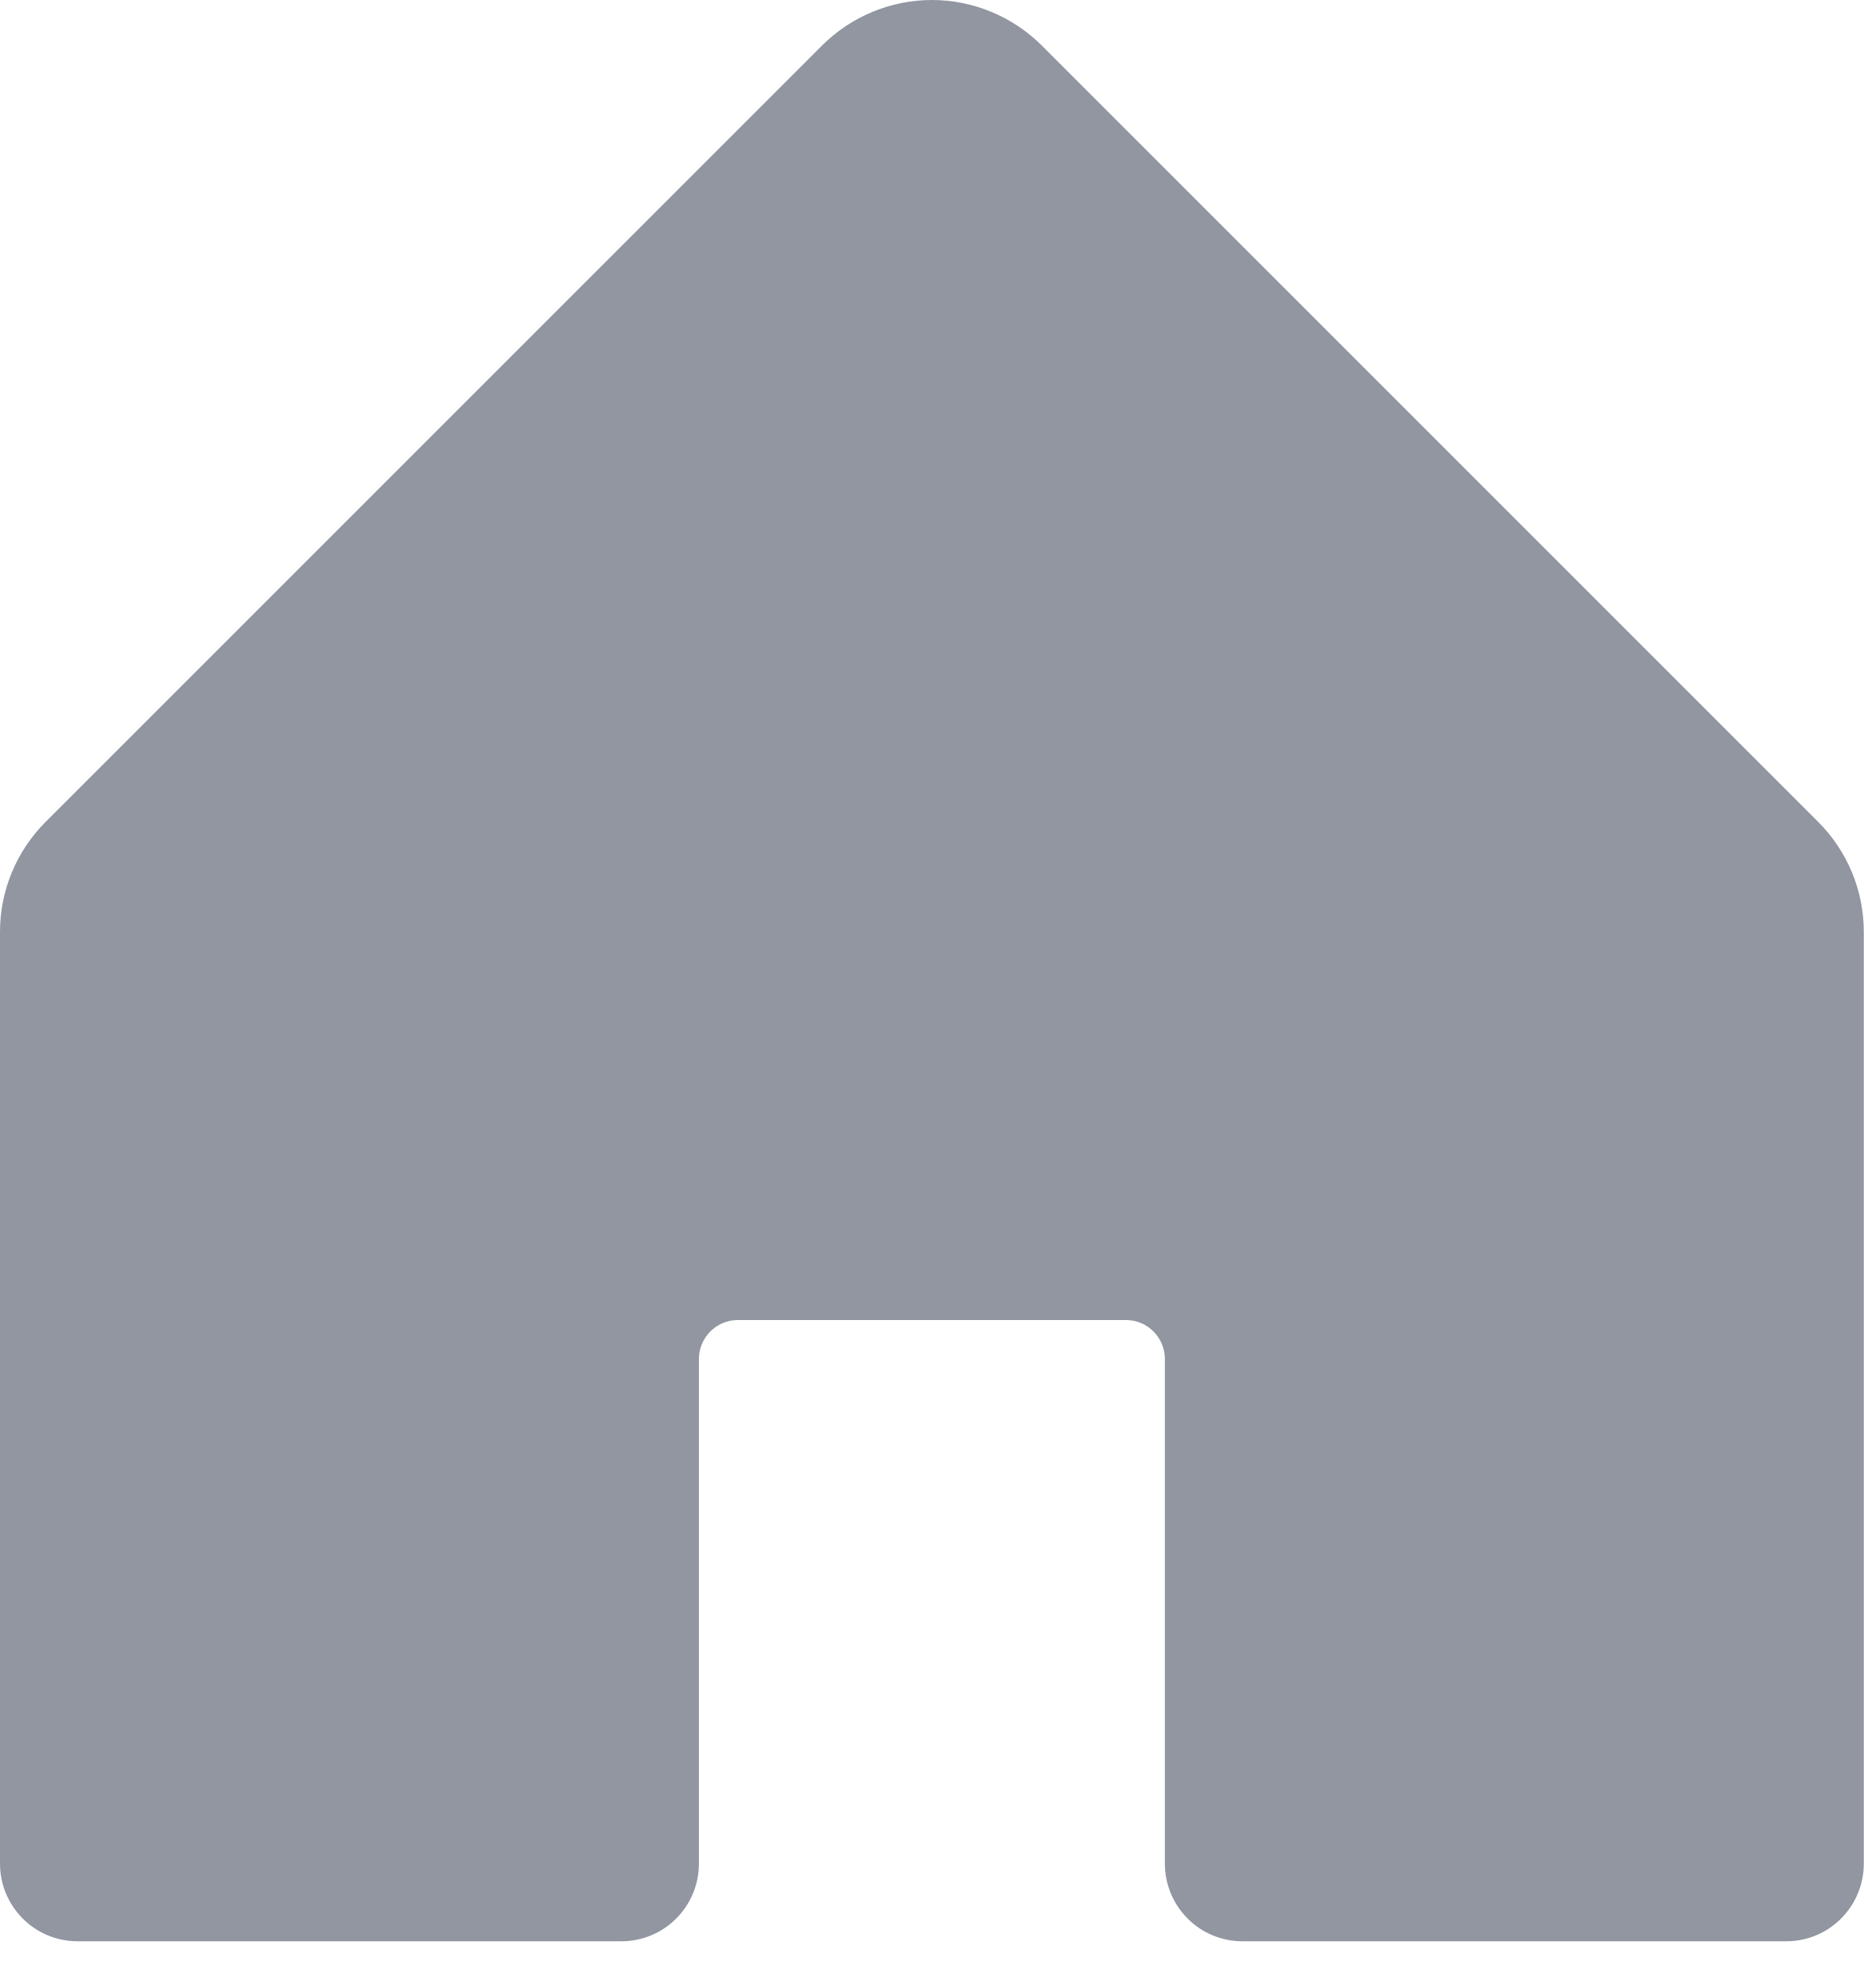
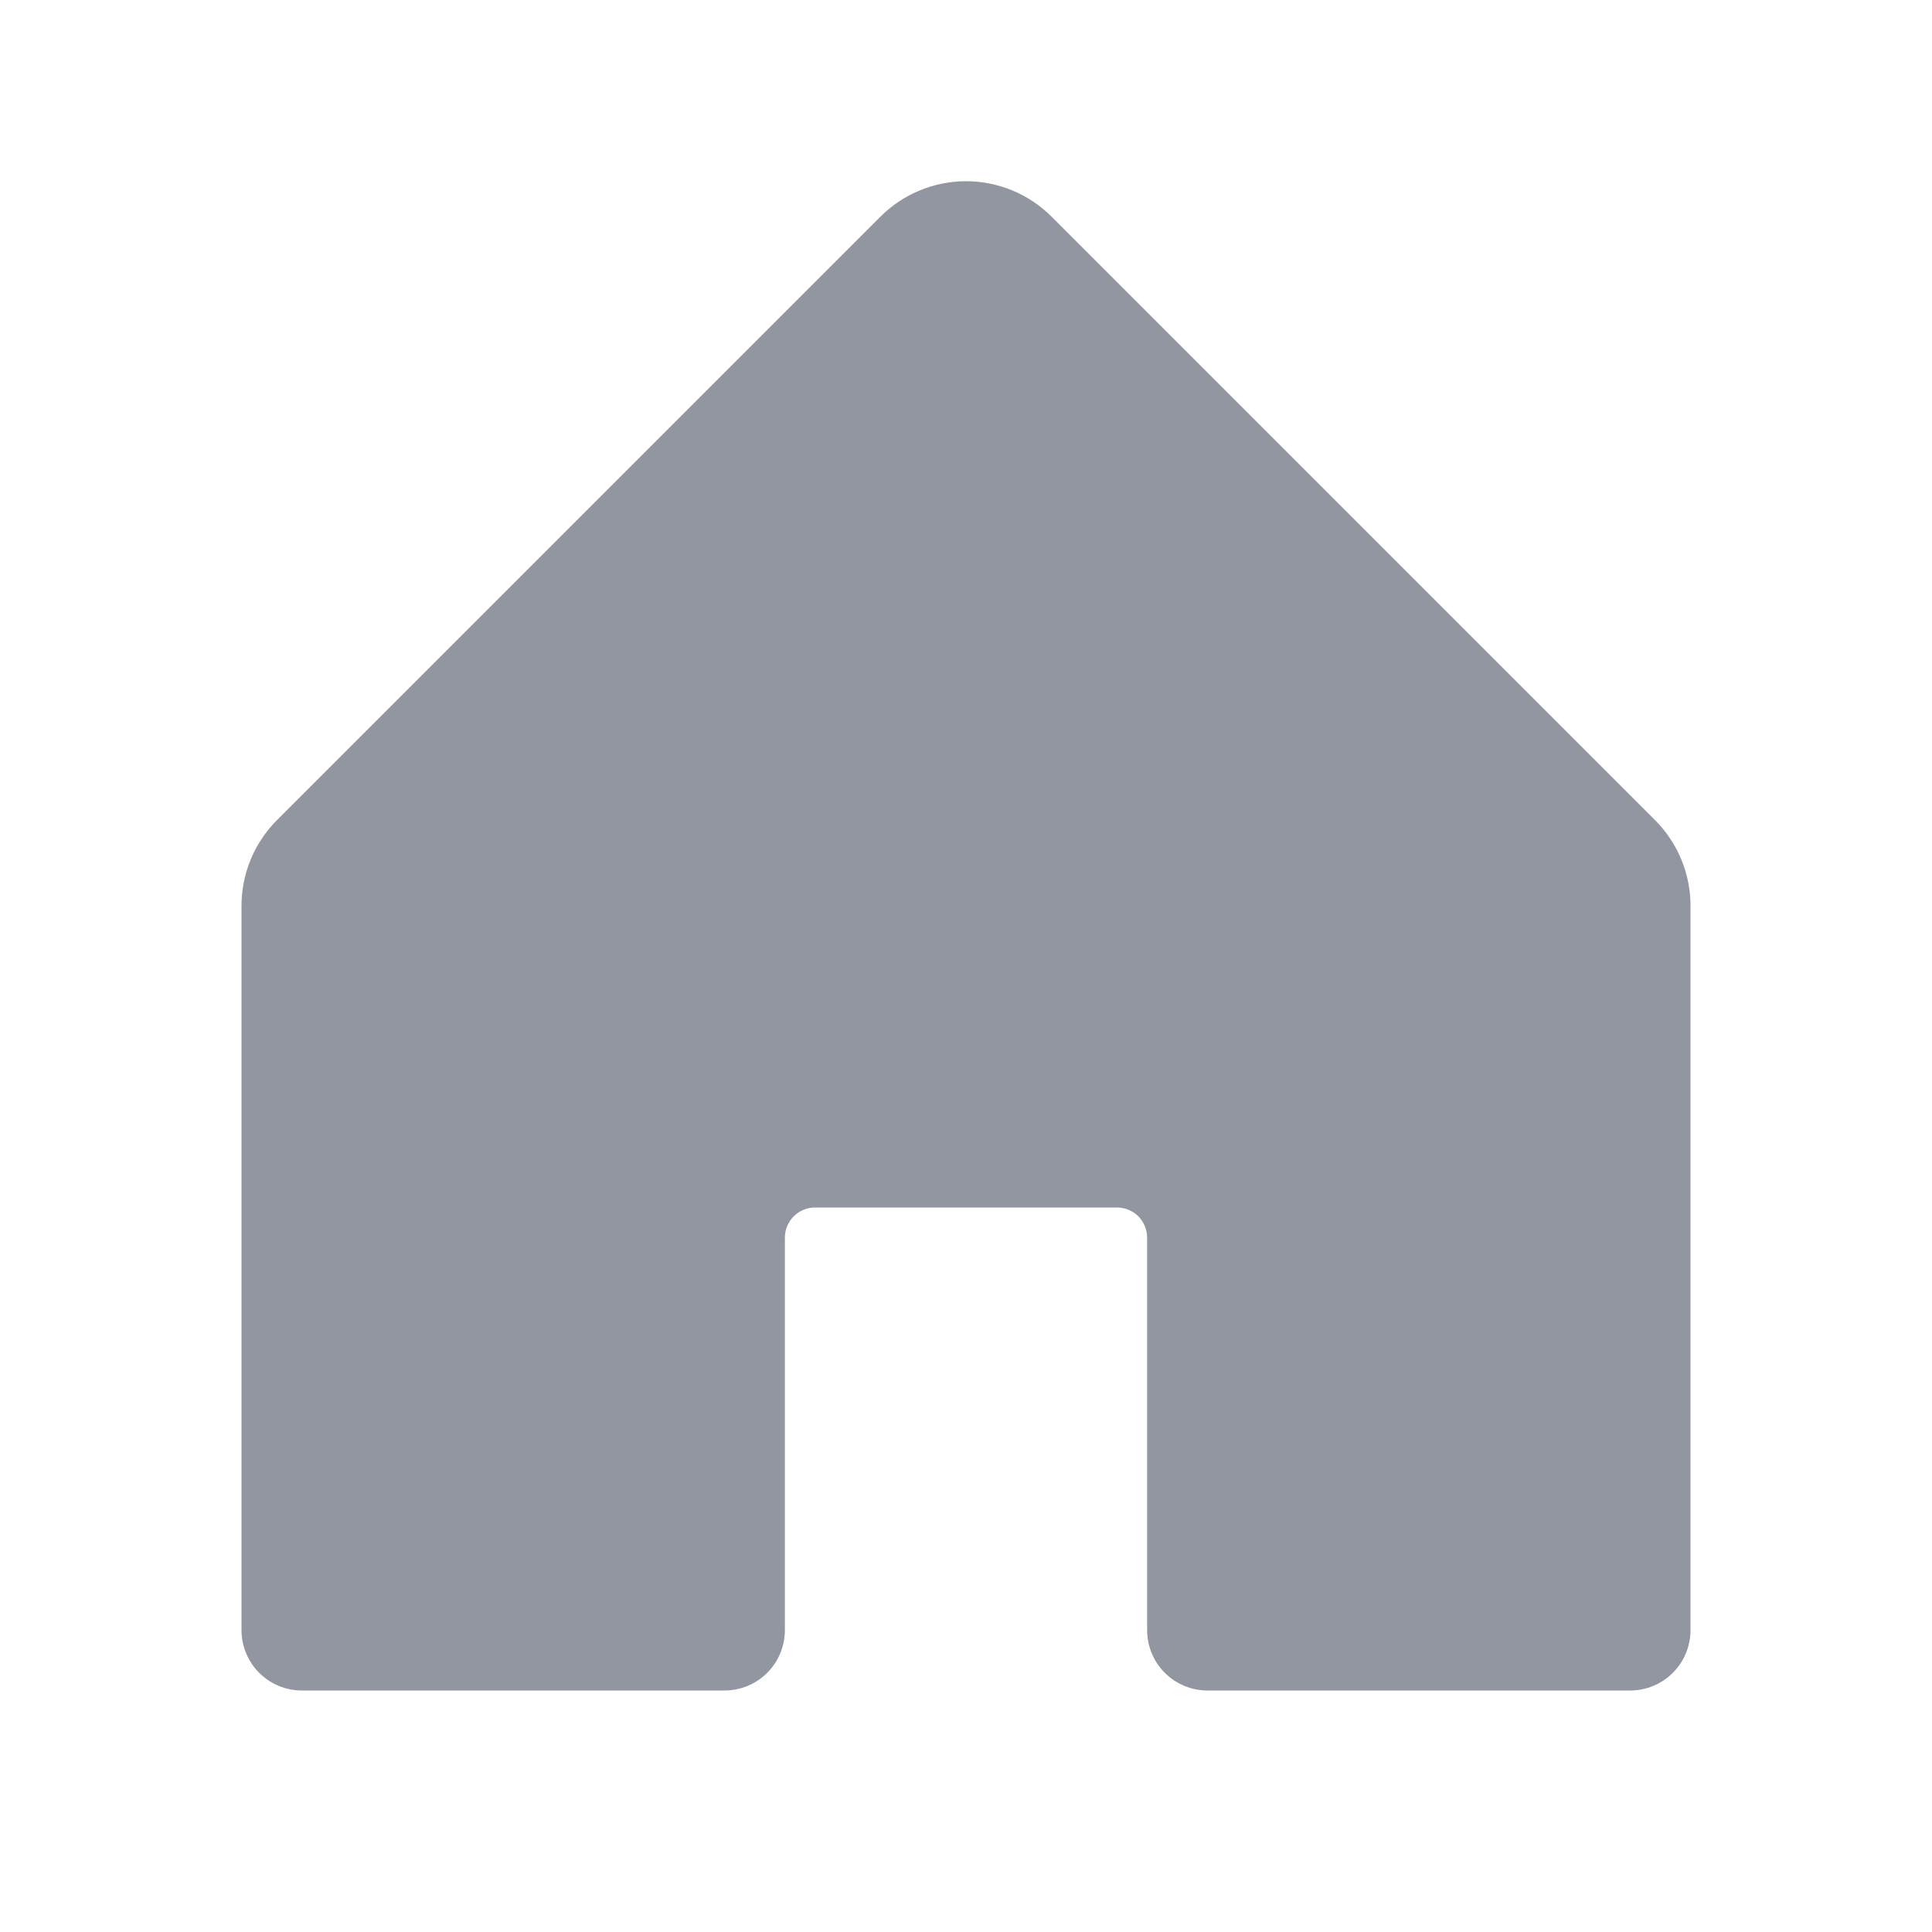
- <svg xmlns="http://www.w3.org/2000/svg" width="15" height="16" viewBox="0 0 15 16" fill="none">
-   <path d="M15 7.499V14.999C15 15.165 14.934 15.324 14.817 15.441C14.7 15.559 14.541 15.624 14.375 15.624H10C9.834 15.624 9.675 15.559 9.558 15.441C9.441 15.324 9.375 15.165 9.375 14.999V10.937C9.375 10.854 9.342 10.775 9.283 10.716C9.225 10.657 9.145 10.624 9.062 10.624H5.938C5.855 10.624 5.775 10.657 5.717 10.716C5.658 10.775 5.625 10.854 5.625 10.937V14.999C5.625 15.165 5.559 15.324 5.442 15.441C5.325 15.559 5.166 15.624 5 15.624H0.625C0.459 15.624 0.3 15.559 0.183 15.441C0.066 15.324 0 15.165 0 14.999V7.499C0 7.168 0.132 6.85 0.366 6.616L6.616 0.366C6.851 0.132 7.169 0 7.5 0C7.831 0 8.149 0.132 8.384 0.366L14.634 6.616C14.868 6.85 15 7.168 15 7.499Z" fill="#9196A1" />
+ <svg xmlns="http://www.w3.org/2000/svg" width="20" height="20" viewBox="0 0 20 20" fill="none">
+   <path d="M17.5 9.375V16.875C17.5 17.041 17.434 17.2 17.317 17.317C17.2 17.434 17.041 17.5 16.875 17.5H12.5C12.334 17.5 12.175 17.434 12.058 17.317C11.941 17.2 11.875 17.041 11.875 16.875V12.812C11.875 12.73 11.842 12.65 11.784 12.591C11.725 12.533 11.645 12.5 11.562 12.5H8.438C8.355 12.5 8.275 12.533 8.217 12.591C8.158 12.65 8.125 12.73 8.125 12.812V16.875C8.125 17.041 8.059 17.2 7.942 17.317C7.825 17.434 7.666 17.5 7.5 17.5H3.125C2.959 17.5 2.8 17.434 2.683 17.317C2.566 17.2 2.5 17.041 2.5 16.875V9.375C2.5 9.044 2.632 8.726 2.866 8.491L9.116 2.241C9.351 2.007 9.669 1.876 10 1.876C10.331 1.876 10.649 2.007 10.884 2.241L17.134 8.491C17.368 8.726 17.5 9.044 17.5 9.375Z" fill="#9196A1" />
</svg>
